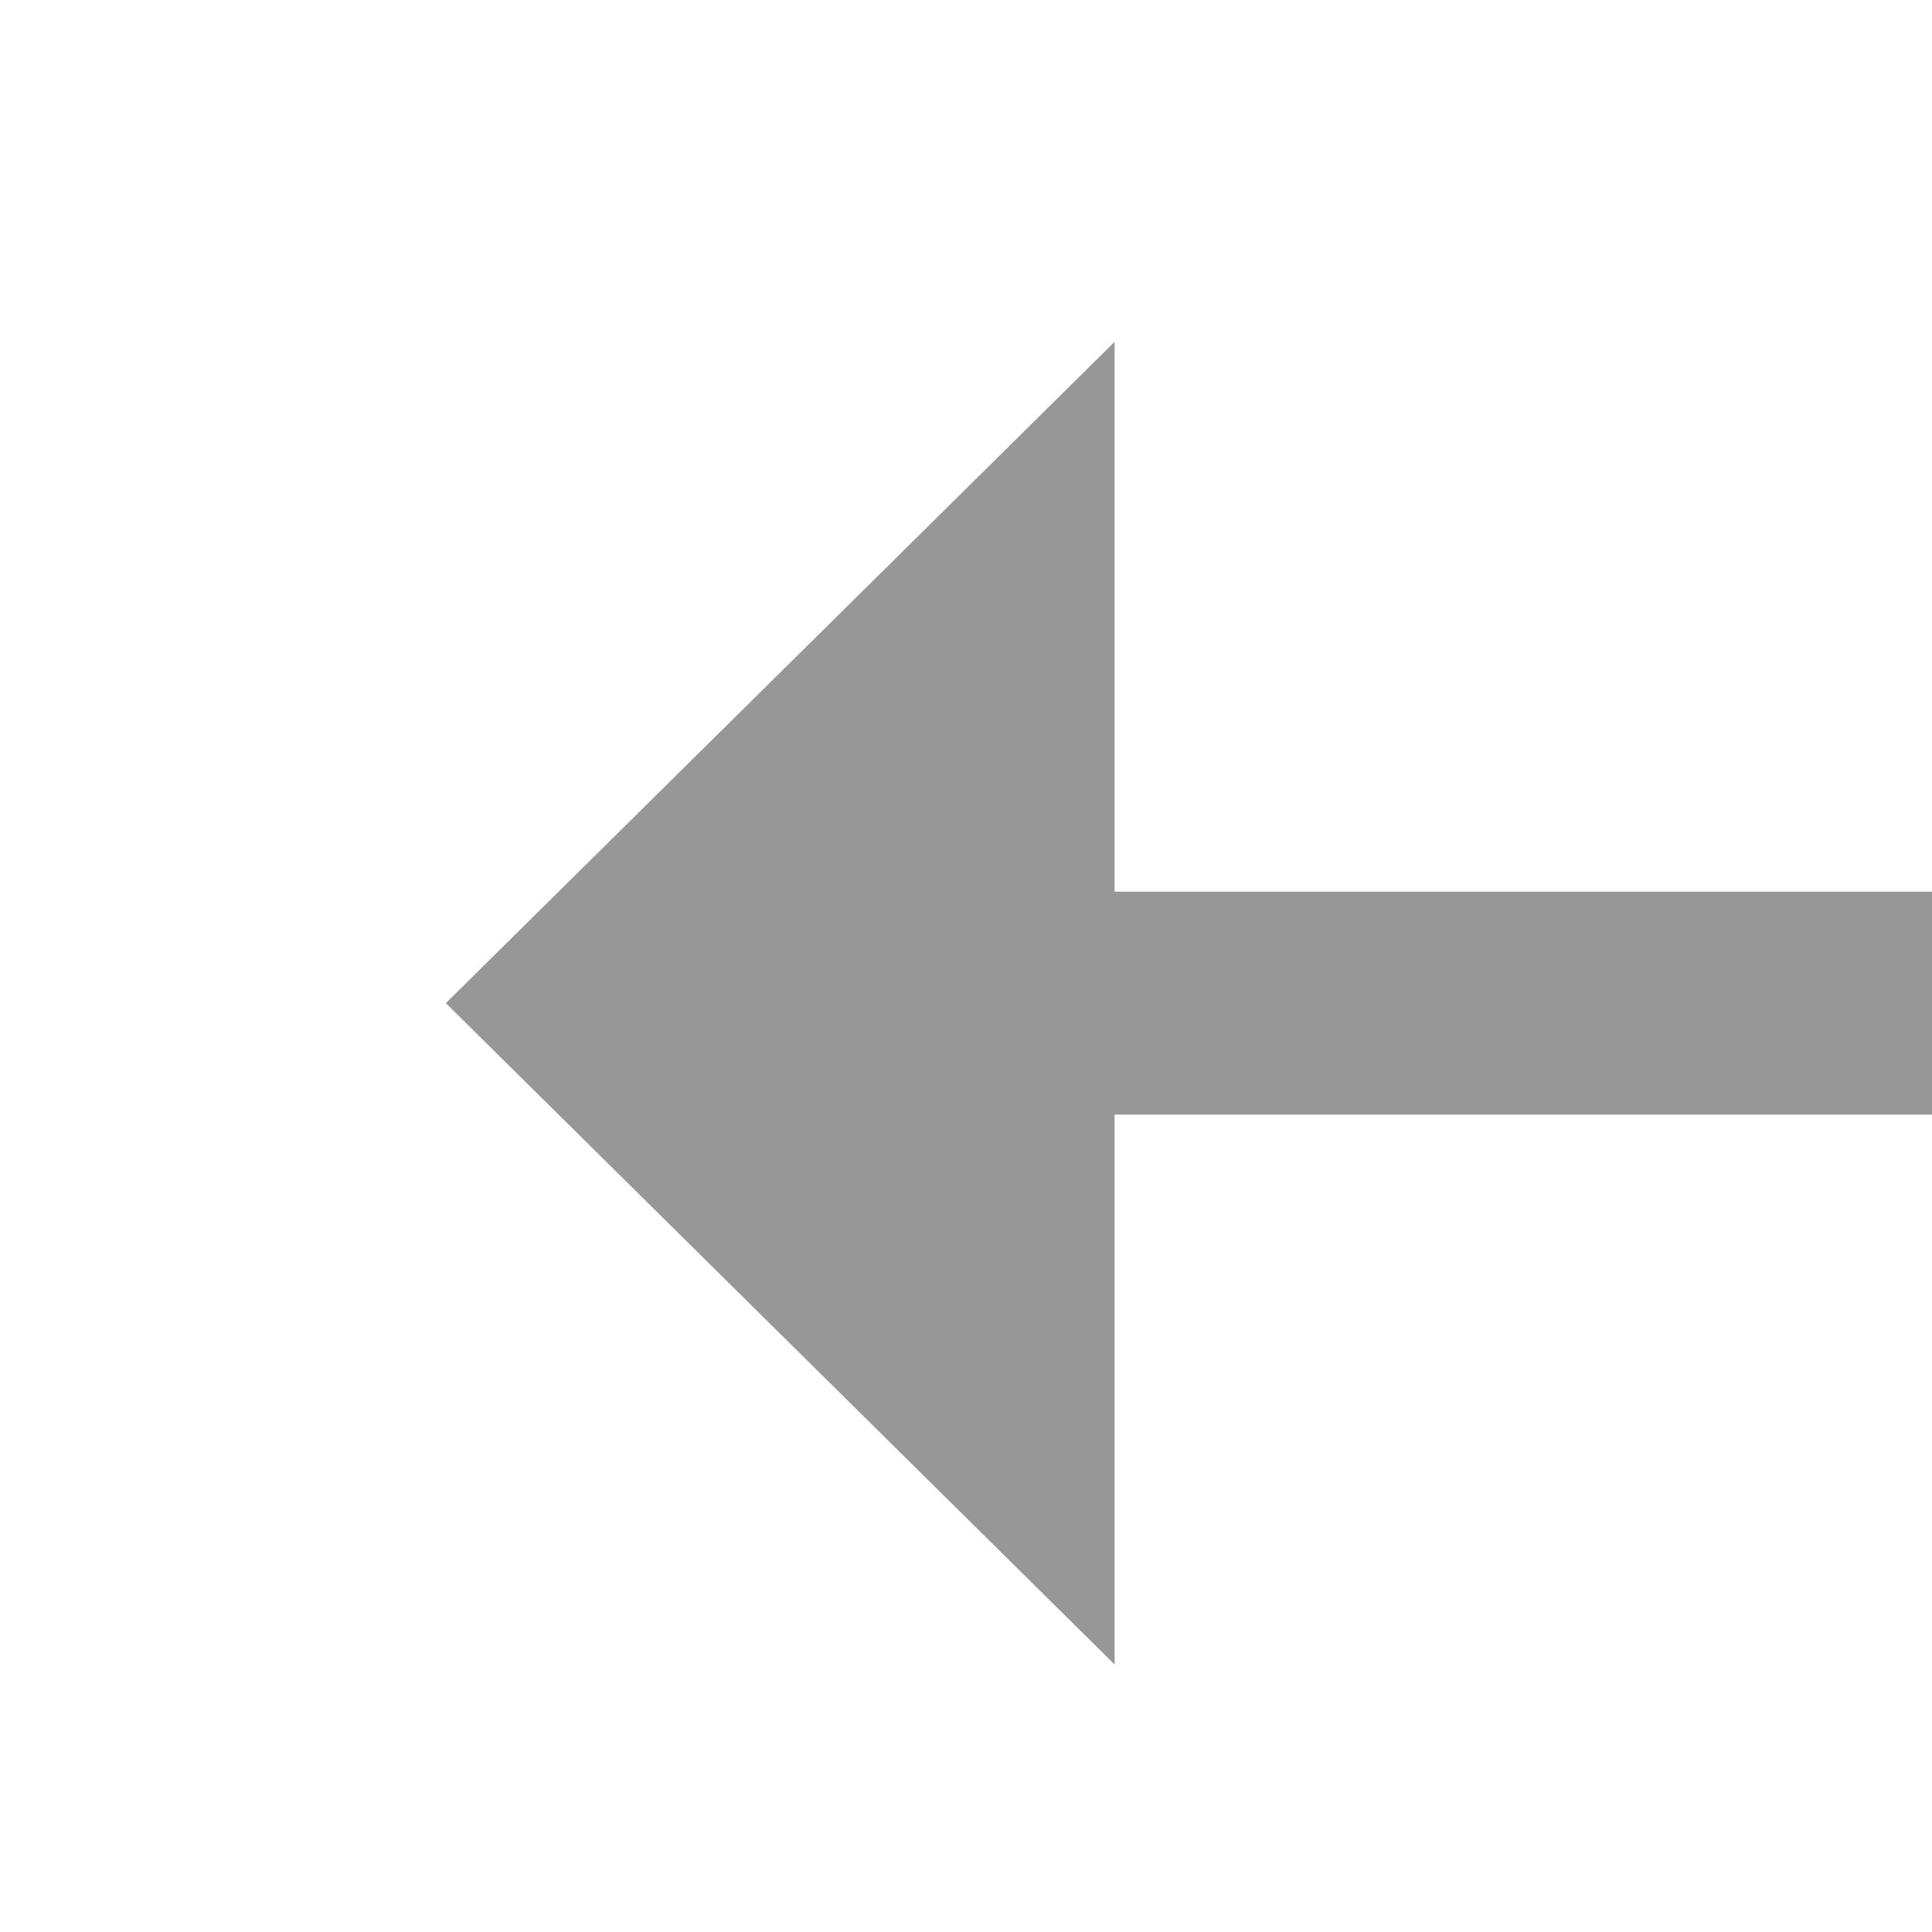
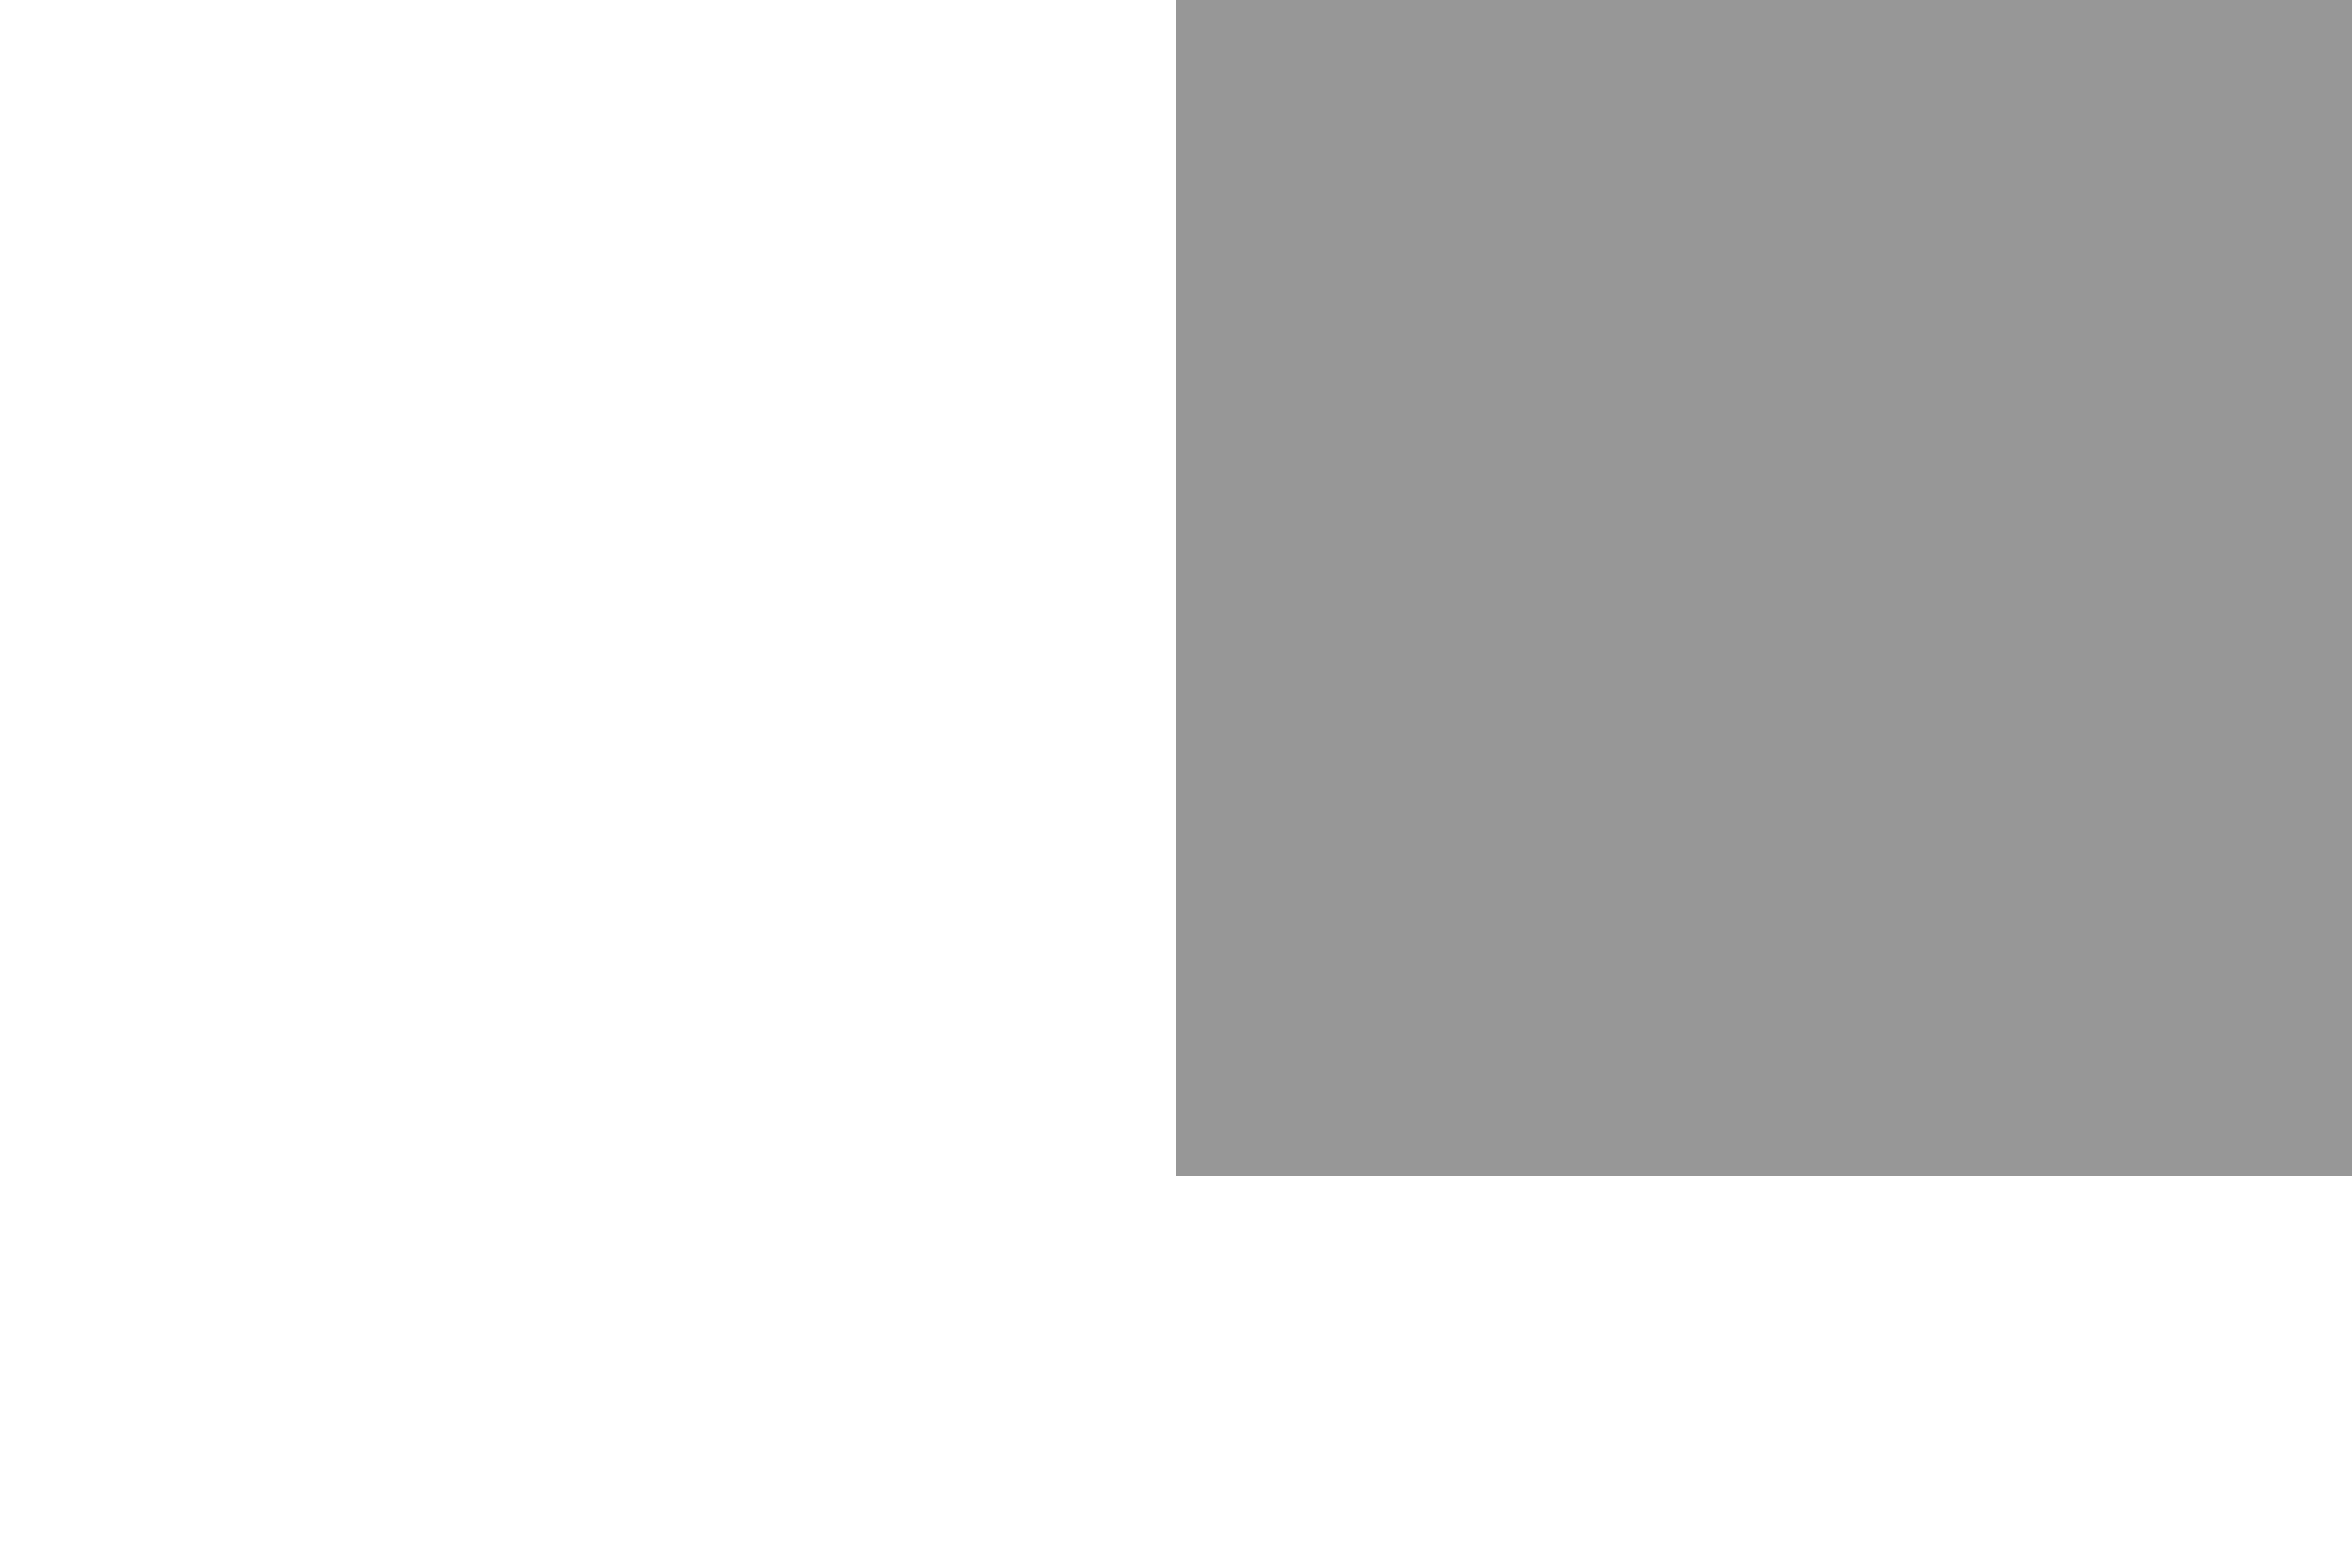
- <svg xmlns="http://www.w3.org/2000/svg" version="1.1" width="26px" height="26px" preserveAspectRatio="xMinYMid meet" viewBox="46 527  26 24">
-   <path d="M 61 530.6  L 52 539.5  L 61 548.4  L 61 530.6  Z " fill-rule="nonzero" fill="#979797" stroke="none" />
-   <path d="M 59 539.5  L 116 539.5  " stroke-width="3" stroke="#979797" fill="none" />
+ <svg xmlns="http://www.w3.org/2000/svg" version="1.1" width="6px" height="4px" preserveAspectRatio="xMinYMid meet" viewBox="1288 539  6 2">
+   <path d="M 1346 548.4  L 1355 539.5  L 1346 530.6  L 1346 548.4  Z " fill-rule="nonzero" fill="#979797" stroke="none" />
+   <path d="M 1291 539.5  L 1348 539.5  " stroke-width="3" stroke="#979797" fill="none" />
</svg>
